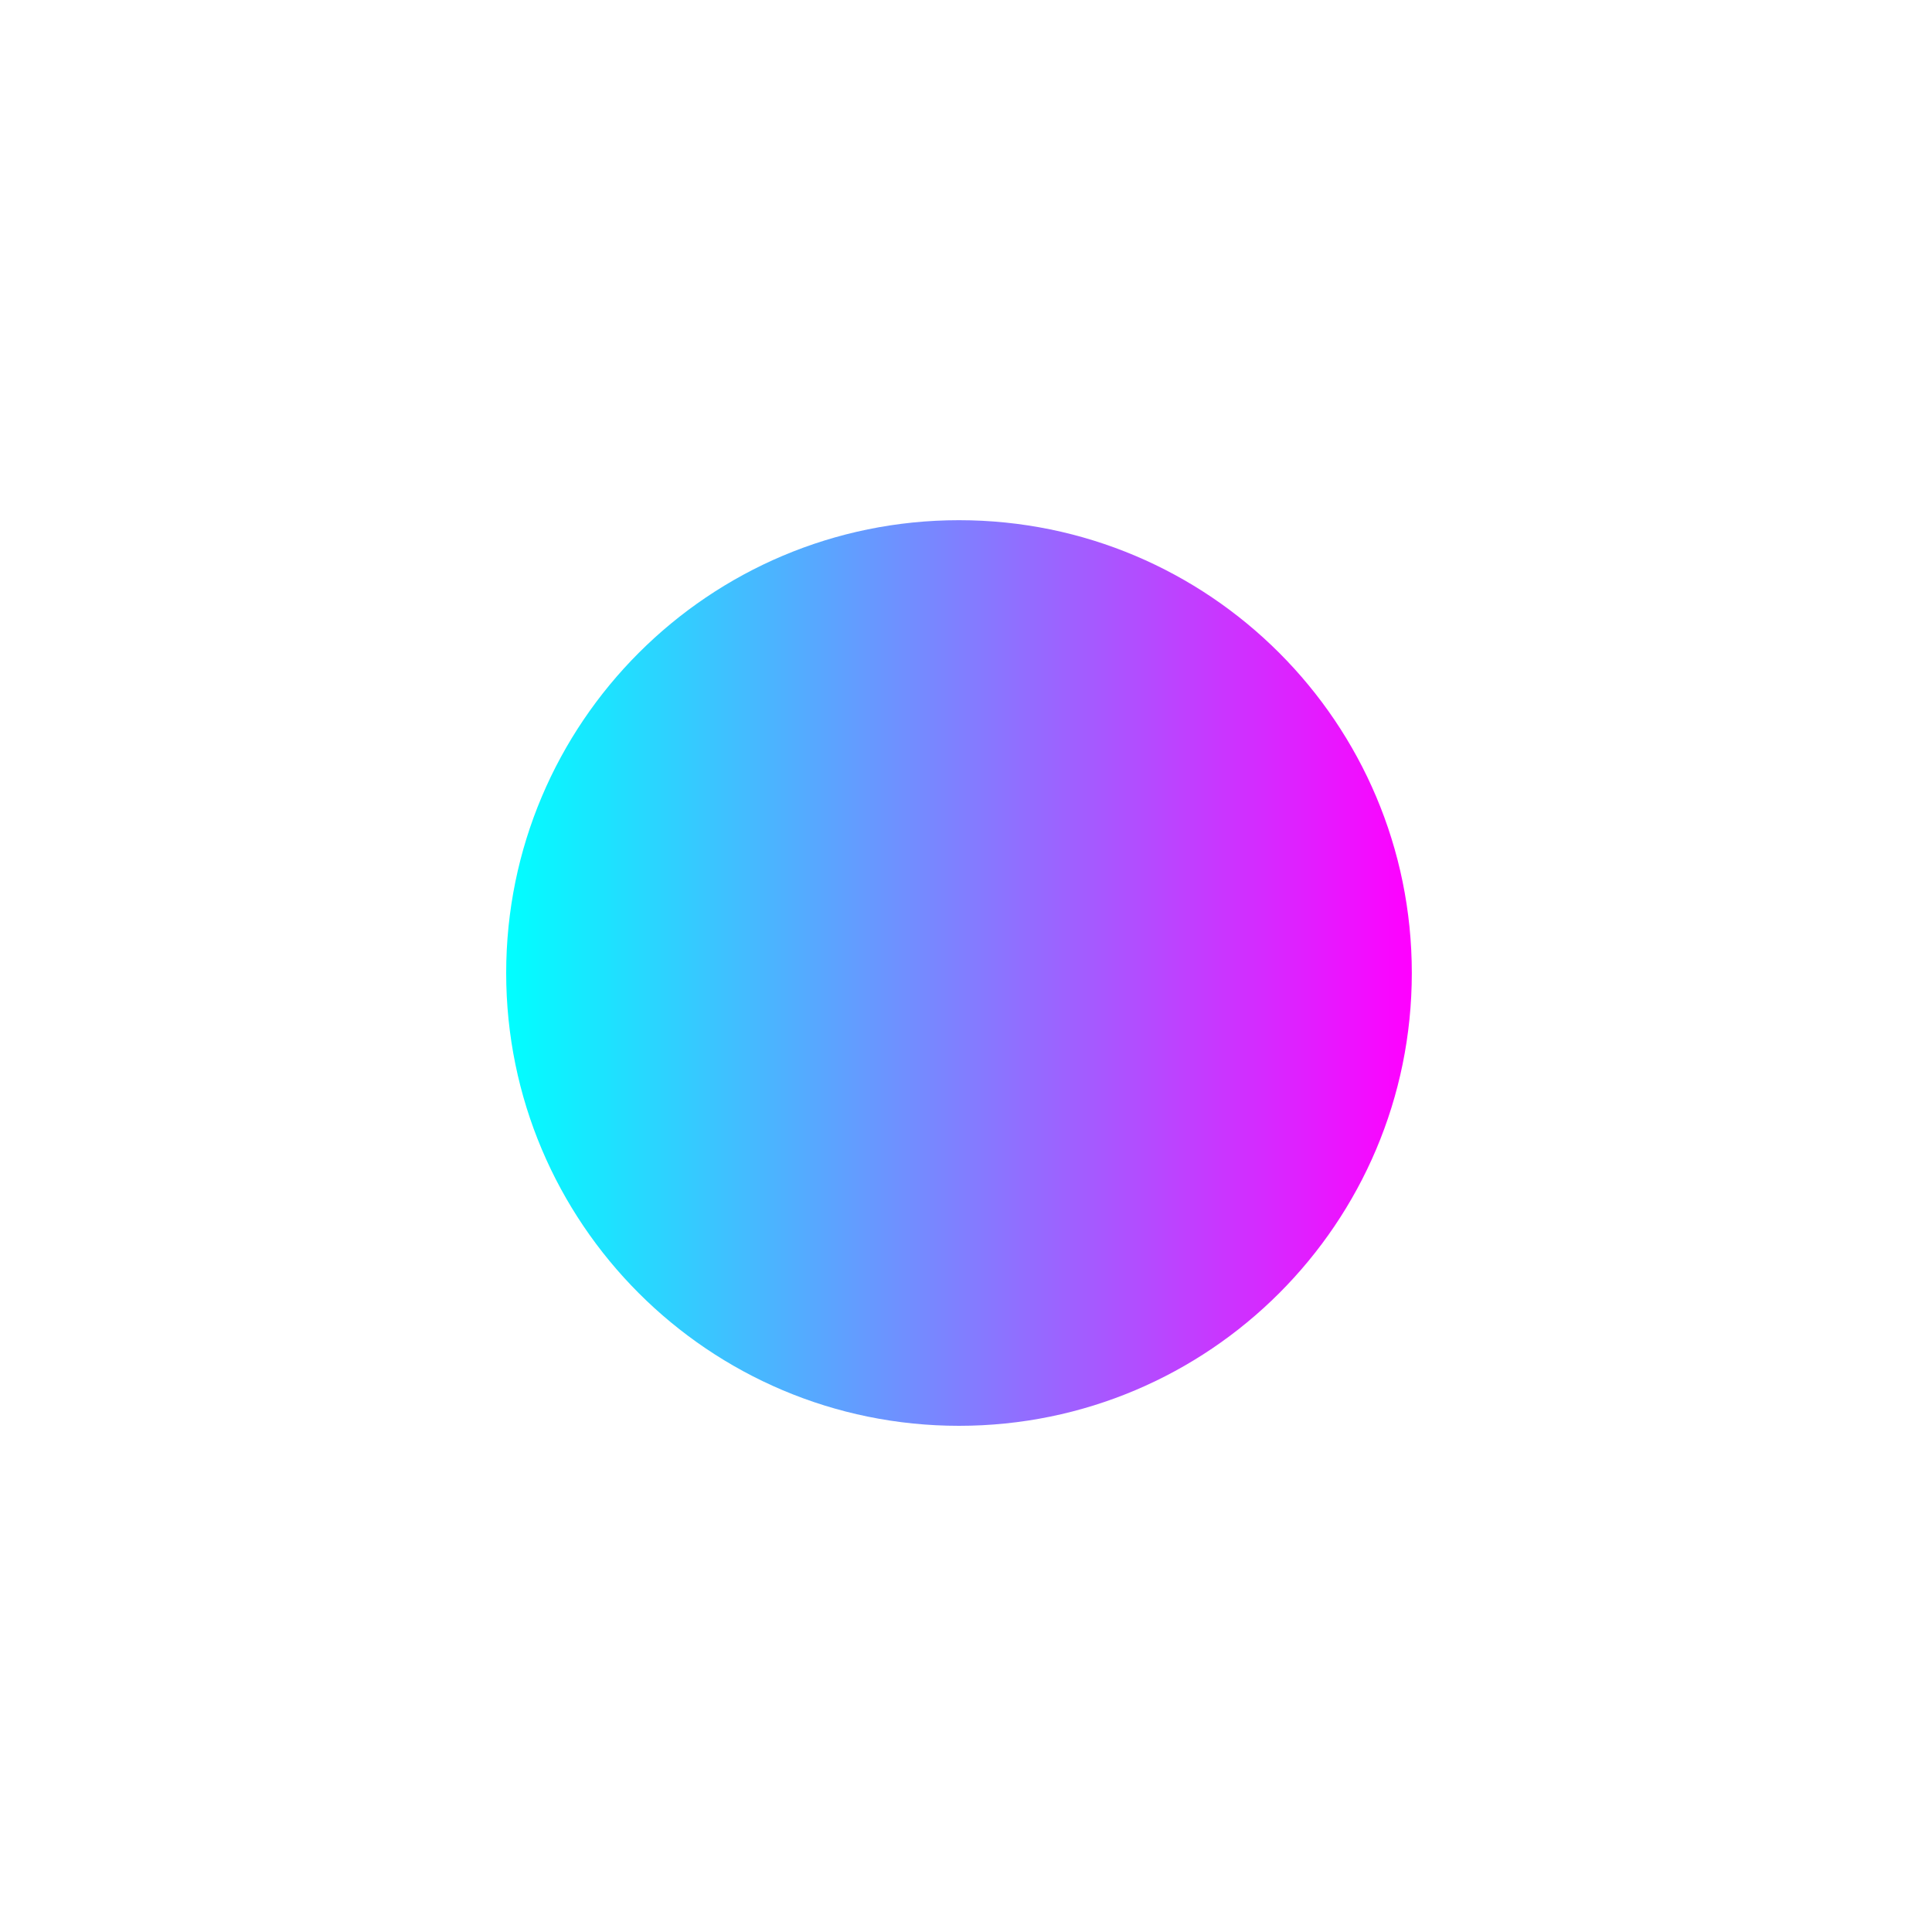
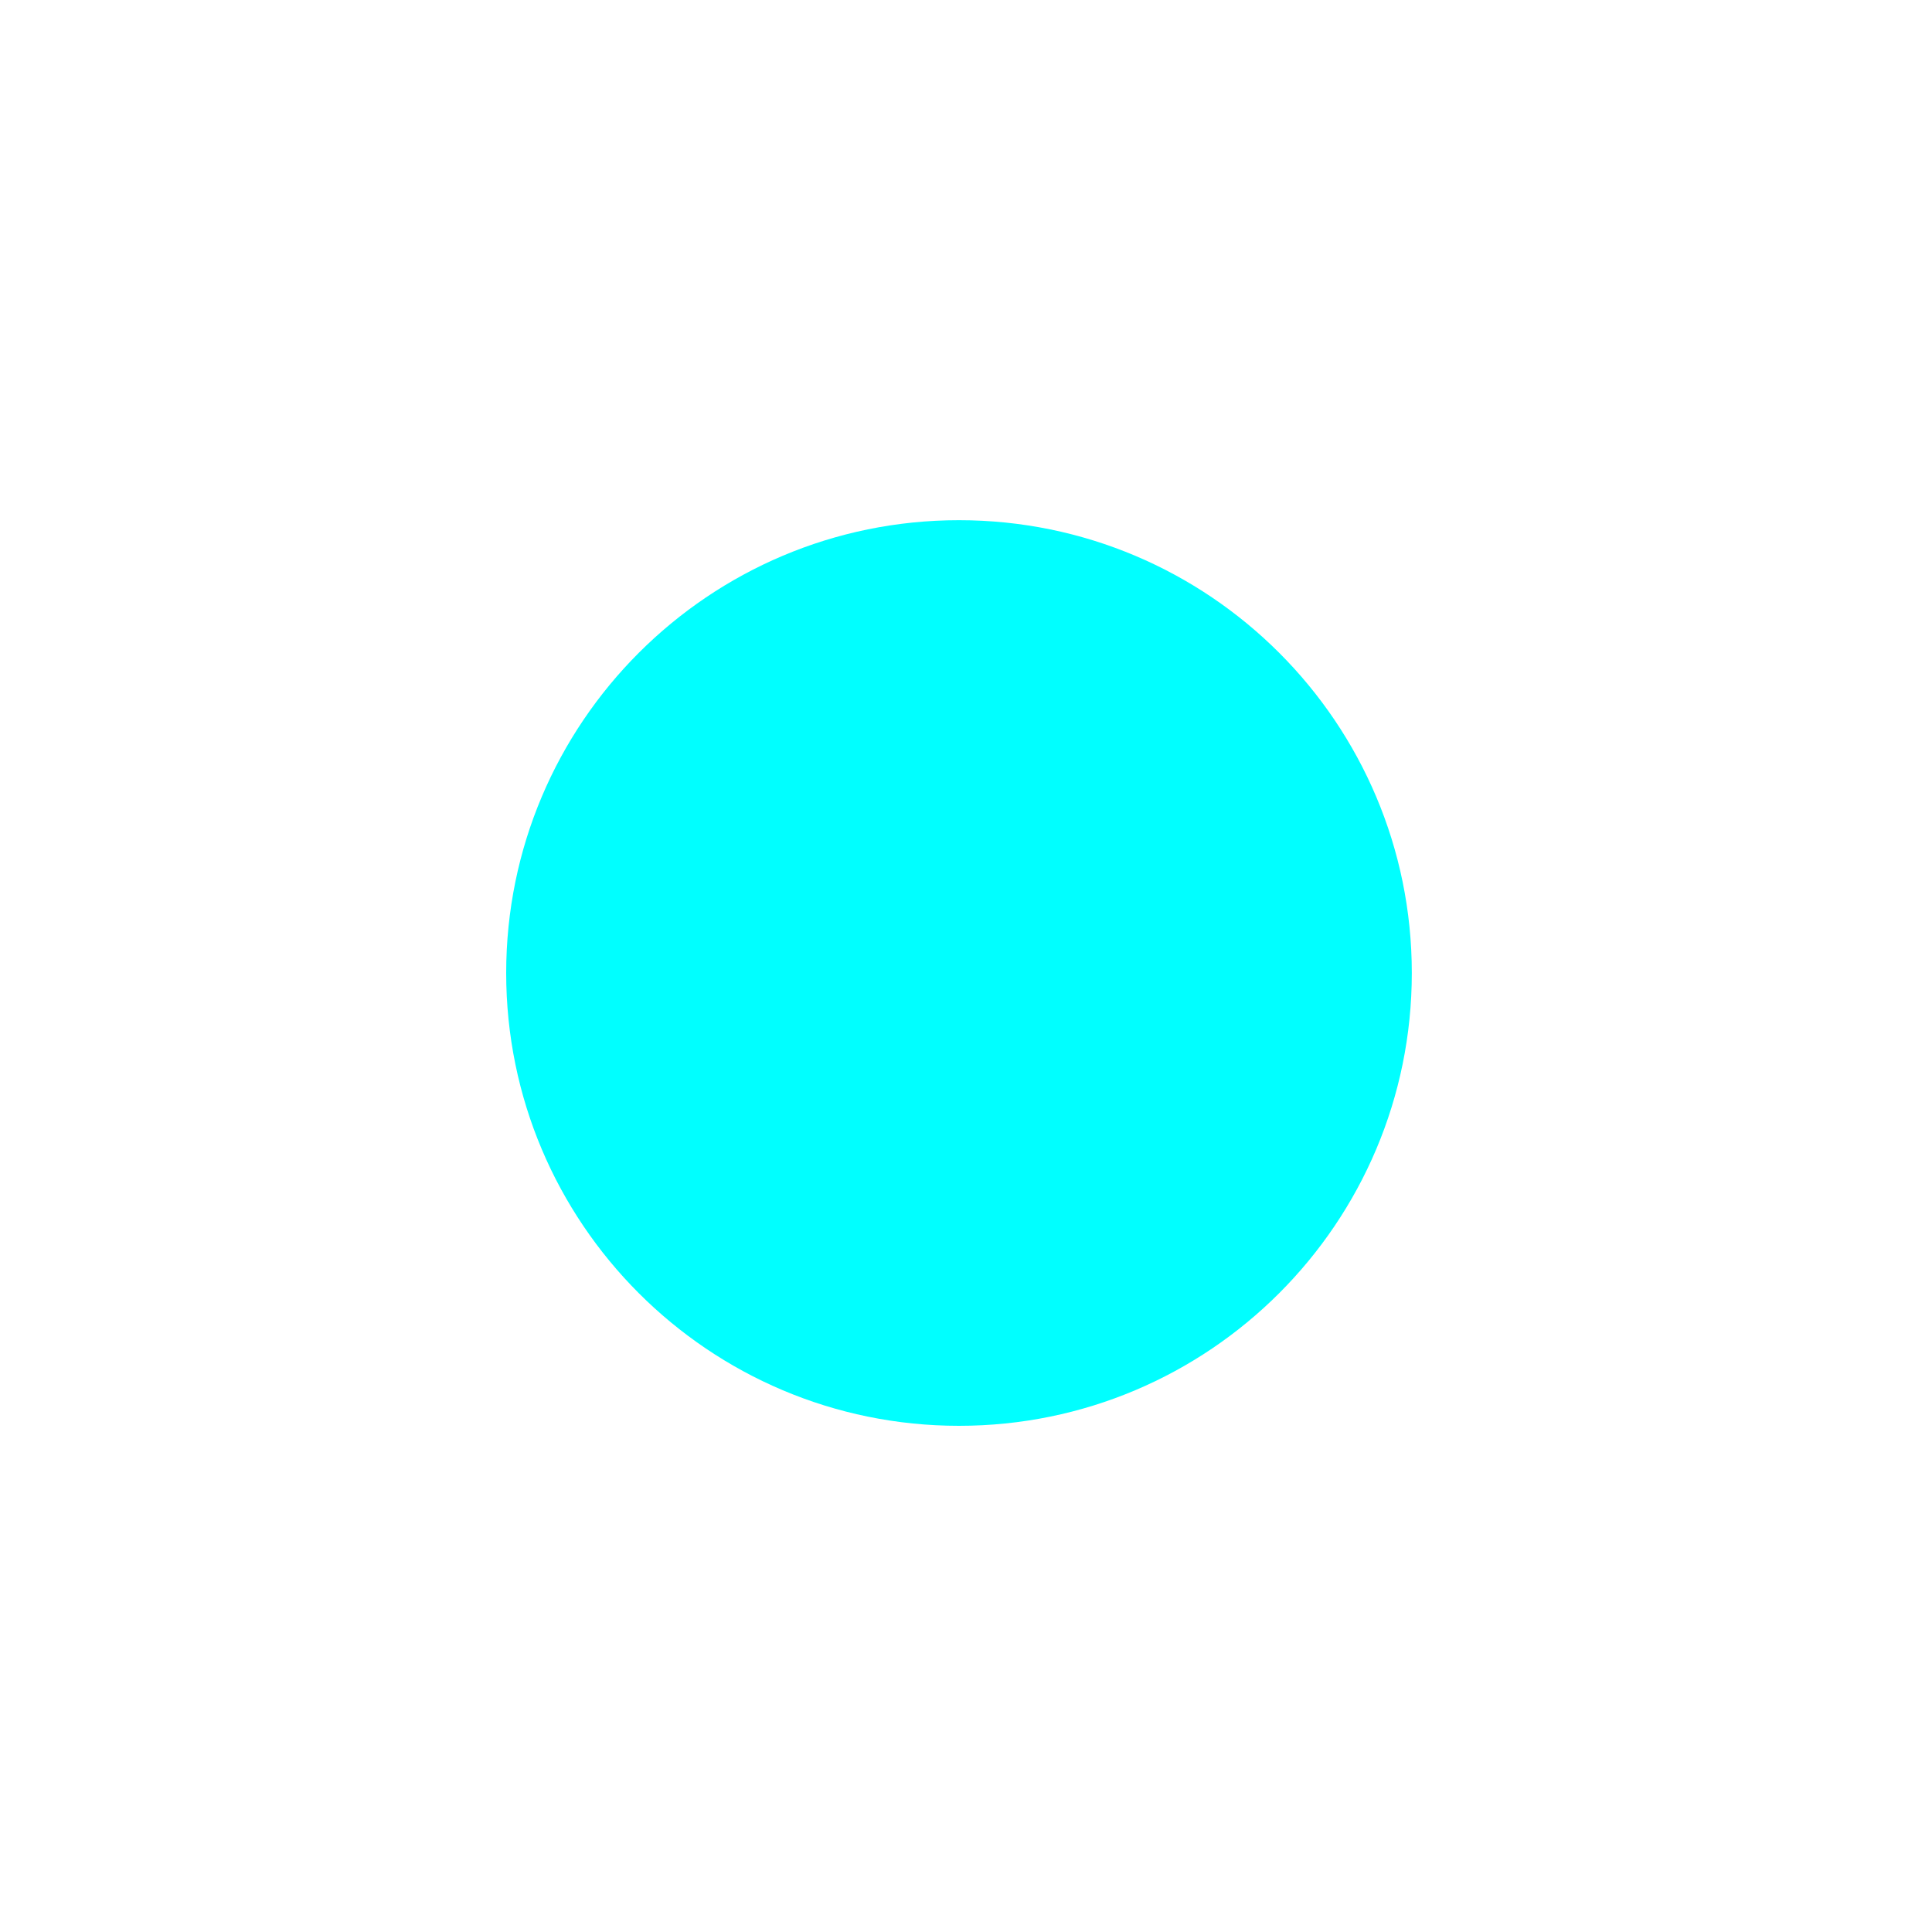
- <svg xmlns="http://www.w3.org/2000/svg" xmlns:xlink="http://www.w3.org/1999/xlink" version="1.0" width="16" height="16" id="svg2">
+ <svg xmlns="http://www.w3.org/2000/svg" xmlns:xlink="http://www.w3.org/1999/xlink" id="svg2" height="16" width="16" version="1.0">
  <defs id="defs4">
    <linearGradient id="linearGradient822">
-       <stop style="stop-color:#00ffff;stop-opacity:1" offset="0" id="stop818" />
-       <stop style="stop-color:#ff00ff;stop-opacity:1" offset="1" id="stop820" />
+       <stop id="stop818" offset="0" style="stop-color:#00ffff;stop-opacity:1" />
+       <stop id="stop820" offset="1" style="stop-color:#ff00ff;stop-opacity:1" />
    </linearGradient>
-     <linearGradient xlink:href="#linearGradient822" id="linearGradient824" x1="4.192" y1="72.058" x2="11.692" y2="72.058" gradientUnits="userSpaceOnUse" />
-     <linearGradient xlink:href="#linearGradient822" id="linearGradient834" gradientUnits="userSpaceOnUse" x1="4.576" y1="71.605" x2="11.444" y2="71.605" />
+     <linearGradient y2="71.605" x2="11.444" y1="71.605" x1="4.576" gradientUnits="userSpaceOnUse" id="linearGradient834" xlink:href="#linearGradient822" />
  </defs>
-   <g transform="translate(0,-64)" id="layer1">
-     <g transform="translate(18,0)" id="checkbox">
-       <rect width="16" height="16" rx="16.456" ry="0" x="0" y="64" id="rect3706" style="opacity:0;fill:#7d7d7d;fill-opacity:1;fill-rule:nonzero;stroke:none" />
-       <path d="m 10.536,69.12 c -0.223,0.006 -0.457,0.101 -0.632,0.276 L 7.379,71.922 6.116,70.659 C 5.766,70.309 5.225,70.287 4.892,70.62 l -0.079,0.079 c -0.332,0.332 -0.31,0.874 0.039,1.224 l 1.756,1.737 c 0.031,0.047 0.057,0.077 0.099,0.118 l 0.039,0.04 0.039,0.04 c 0.032,0.028 0.065,0.056 0.099,0.079 0.008,0.006 0.011,0.014 0.02,0.02 0.042,0.027 0.093,0.04 0.138,0.059 0.039,0.017 0.077,0.029 0.118,0.04 0.014,0.004 0.025,0.017 0.039,0.02 0.109,0.021 0.225,0.022 0.336,0 0.021,-0.003 0.039,-0.015 0.059,-0.02 0.15,-0.041 0.295,-0.117 0.414,-0.237 l 0.039,-0.04 c 0.042,-0.042 0.068,-0.071 0.099,-0.118 l 3.019,-3 c 0.35,-0.35 0.372,-0.891 0.04,-1.224 l -0.079,-0.079 C 10.962,69.19 10.759,69.114 10.536,69.12 Z" id="rect2910" style="fill:url(#linearGradient834);fill-opacity:1.0;fill-rule:nonzero;stroke:none;stroke-width:0.632" />
+   <g id="layer1" transform="translate(0,-64)">
+     <g id="checkbox" transform="translate(18,0)">
+       <rect style="opacity:0;fill:#7d7d7d;fill-opacity:1;fill-rule:nonzero;stroke:none" id="rect3706" y="64" x="0" ry="0" rx="16.456" height="16" width="16" />
+       <path style="fill:url(#linearGradient834);fill-opacity:1.0;fill-rule:nonzero;stroke:none;stroke-width:0.632" id="rect2910" d="m 10.536,69.12 c -0.223,0.006 -0.457,0.101 -0.632,0.276 L 7.379,71.922 6.116,70.659 C 5.766,70.309 5.225,70.287 4.892,70.62 l -0.079,0.079 c -0.332,0.332 -0.31,0.874 0.039,1.224 l 1.756,1.737 c 0.031,0.047 0.057,0.077 0.099,0.118 l 0.039,0.04 0.039,0.04 c 0.032,0.028 0.065,0.056 0.099,0.079 0.008,0.006 0.011,0.014 0.02,0.02 0.042,0.027 0.093,0.04 0.138,0.059 0.039,0.017 0.077,0.029 0.118,0.04 0.014,0.004 0.025,0.017 0.039,0.02 0.109,0.021 0.225,0.022 0.336,0 0.021,-0.003 0.039,-0.015 0.059,-0.02 0.15,-0.041 0.295,-0.117 0.414,-0.237 l 0.039,-0.04 c 0.042,-0.042 0.068,-0.071 0.099,-0.118 l 3.019,-3 c 0.35,-0.35 0.372,-0.891 0.04,-1.224 l -0.079,-0.079 C 10.962,69.19 10.759,69.114 10.536,69.12 Z" />
    </g>
    <g id="radiobutton">
-       <rect width="16" height="16" rx="87.767" ry="0" x="0" y="64" id="rect3736" style="opacity:0;fill:#9f9f9f;fill-opacity:1;fill-rule:nonzero;stroke:none" />
-       <path d="m 11.692,72.058 a 3.75,3.75 0 1 1 -7.5,0 3.75,3.75 0 1 1 7.5,0 z" id="path3716" style="fill:url(#linearGradient824);fill-opacity:1;fill-rule:nonzero;stroke:none;stroke-width:1.677" />
+       <rect style="opacity:0;fill:#9f9f9f;fill-opacity:1;fill-rule:nonzero;stroke:none" id="rect3736" y="64" x="0" ry="0" rx="87.767" height="16" width="16" />
+       <path style="fill:#00ffff;fill-opacity:1;fill-rule:nonzero;stroke:none;stroke-width:1.677" id="path3716" d="m 11.692,72.058 a 3.75,3.75 0 1 1 -7.5,0 3.75,3.75 0 1 1 7.5,0 z" />
    </g>
  </g>
</svg>
